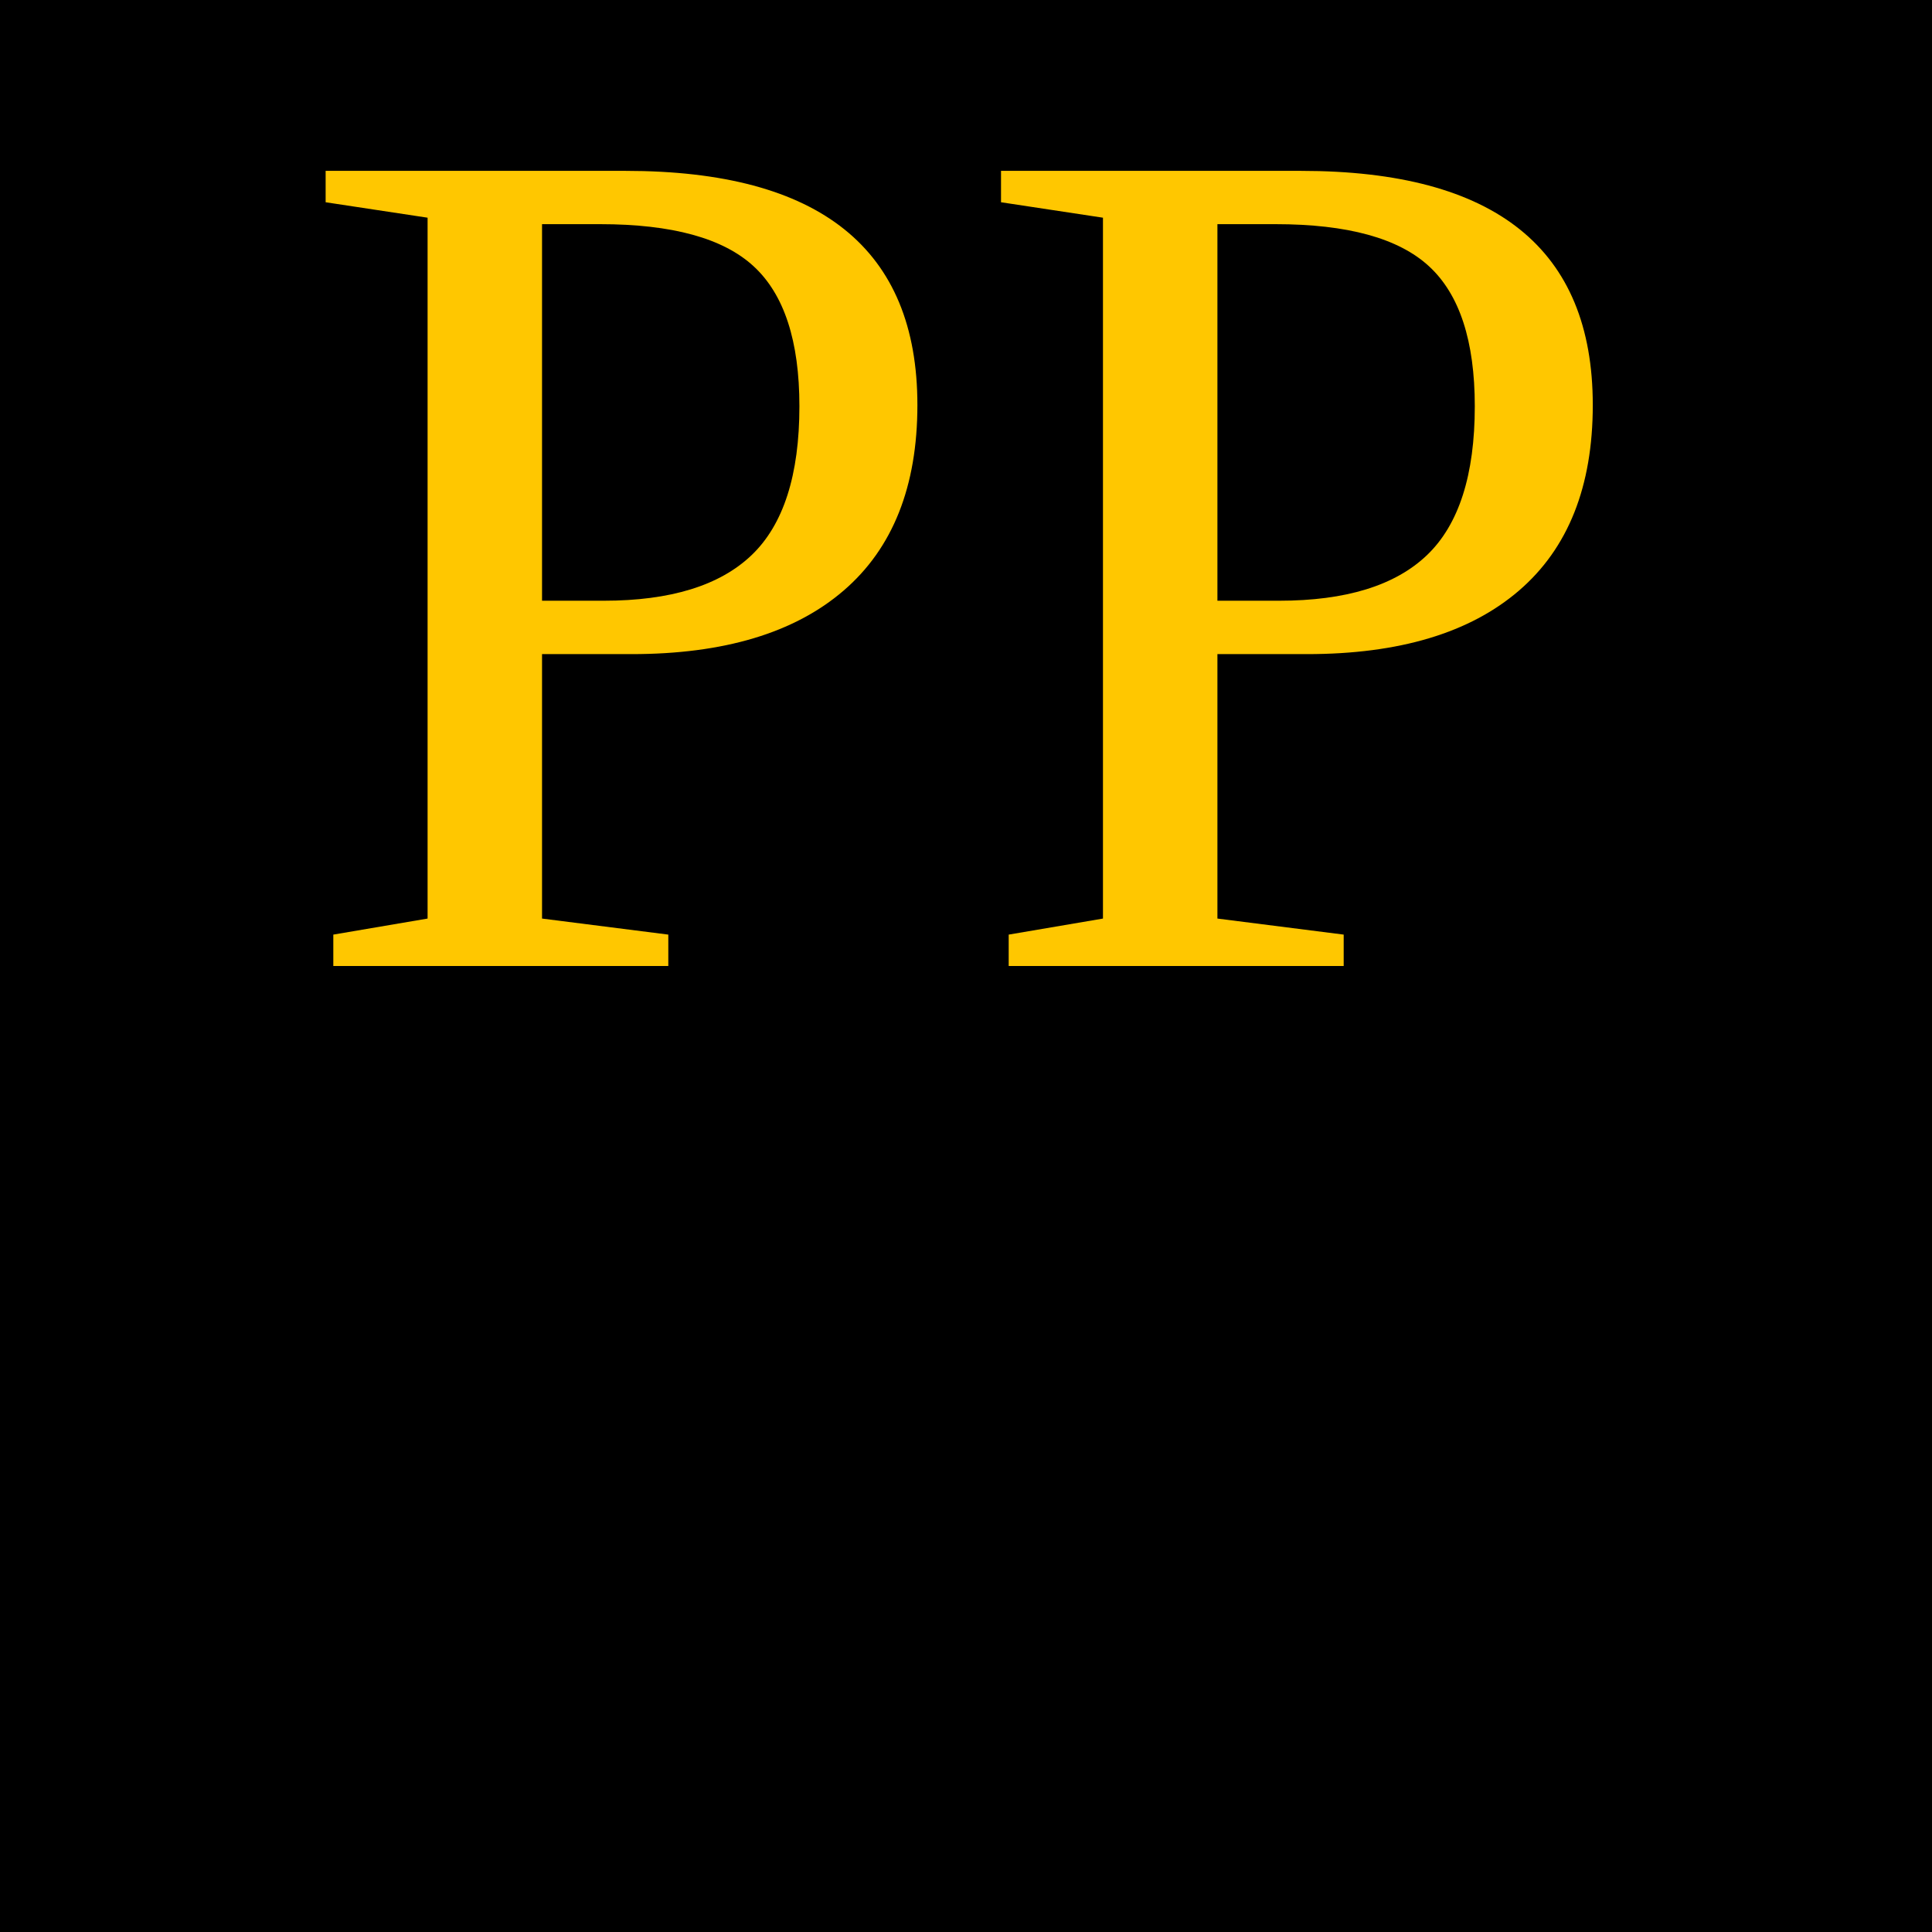
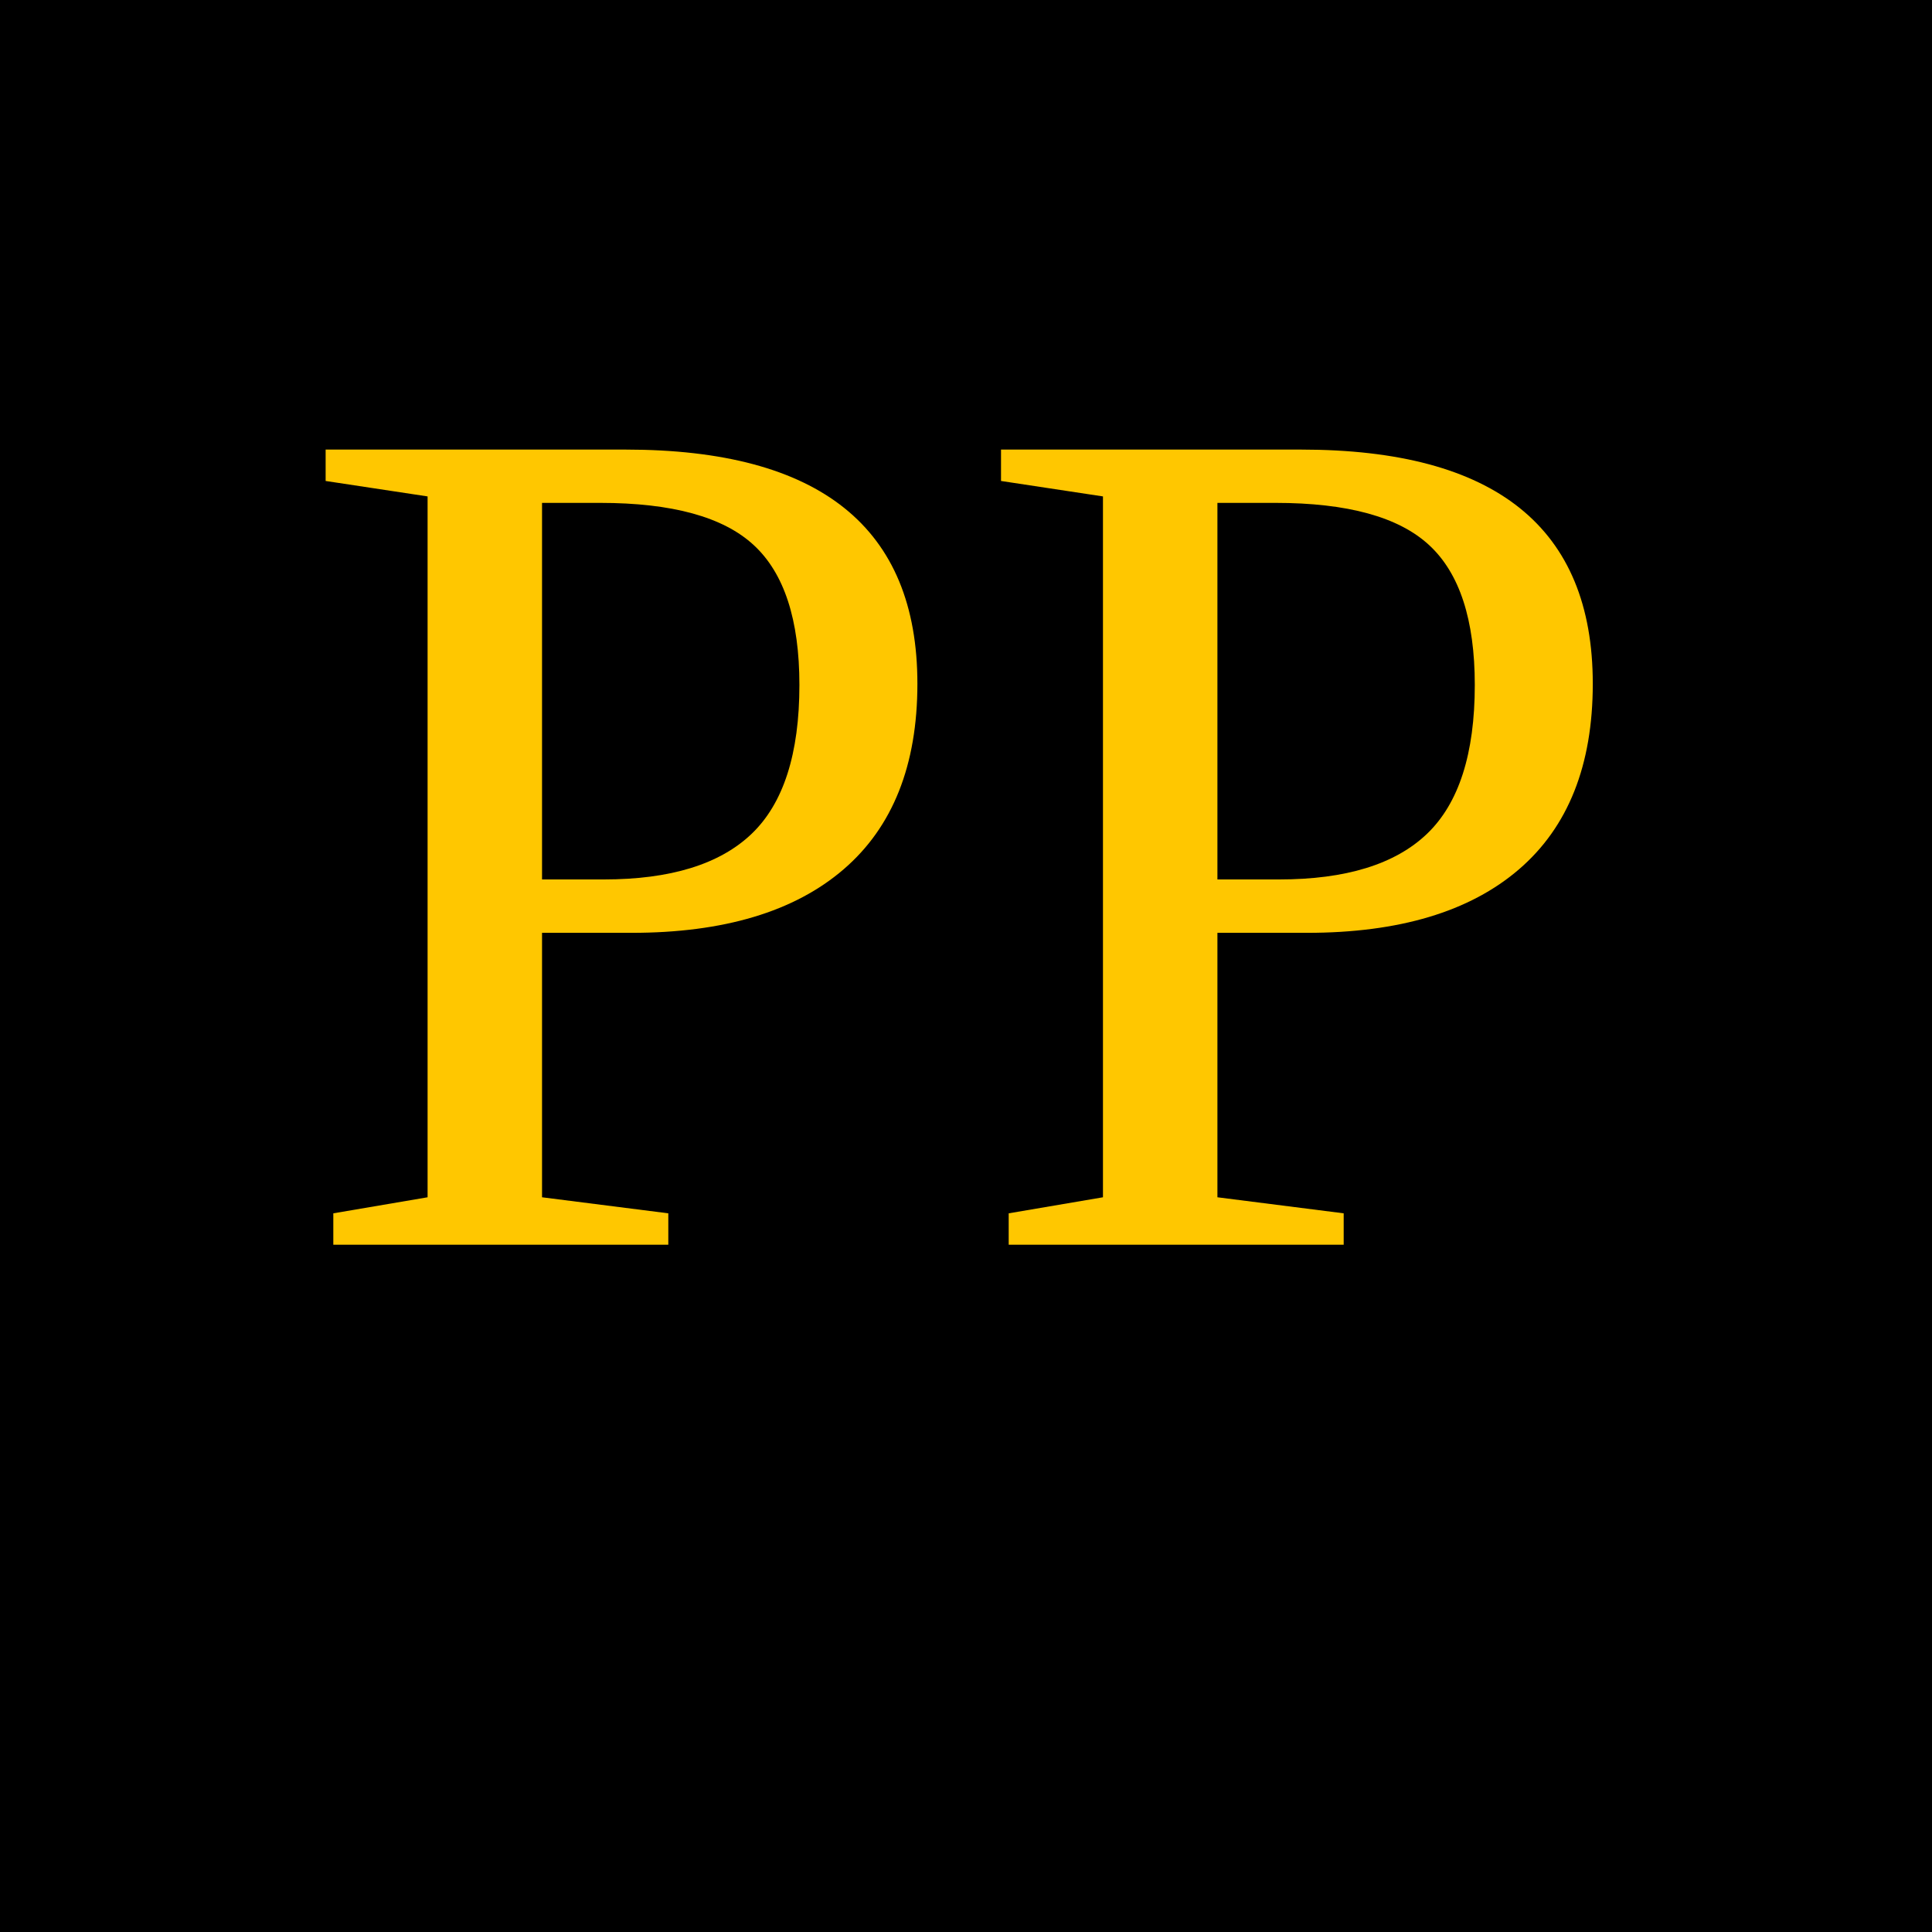
<svg xmlns="http://www.w3.org/2000/svg" width="350" height="350">
  <g>
    <rect width="100%" height="100%" fill="black" />
-     <text text-anchor="middle" font-weight="normal" font-size="220" y="50%" x="50%" fill="#ffc700">PP</text>
+     <text text-anchor="middle" dominant-baseline="middle" font-weight="normal" font-size="220" y="50%" x="50%" fill="#ffc700">PP</text>
  </g>
</svg>
